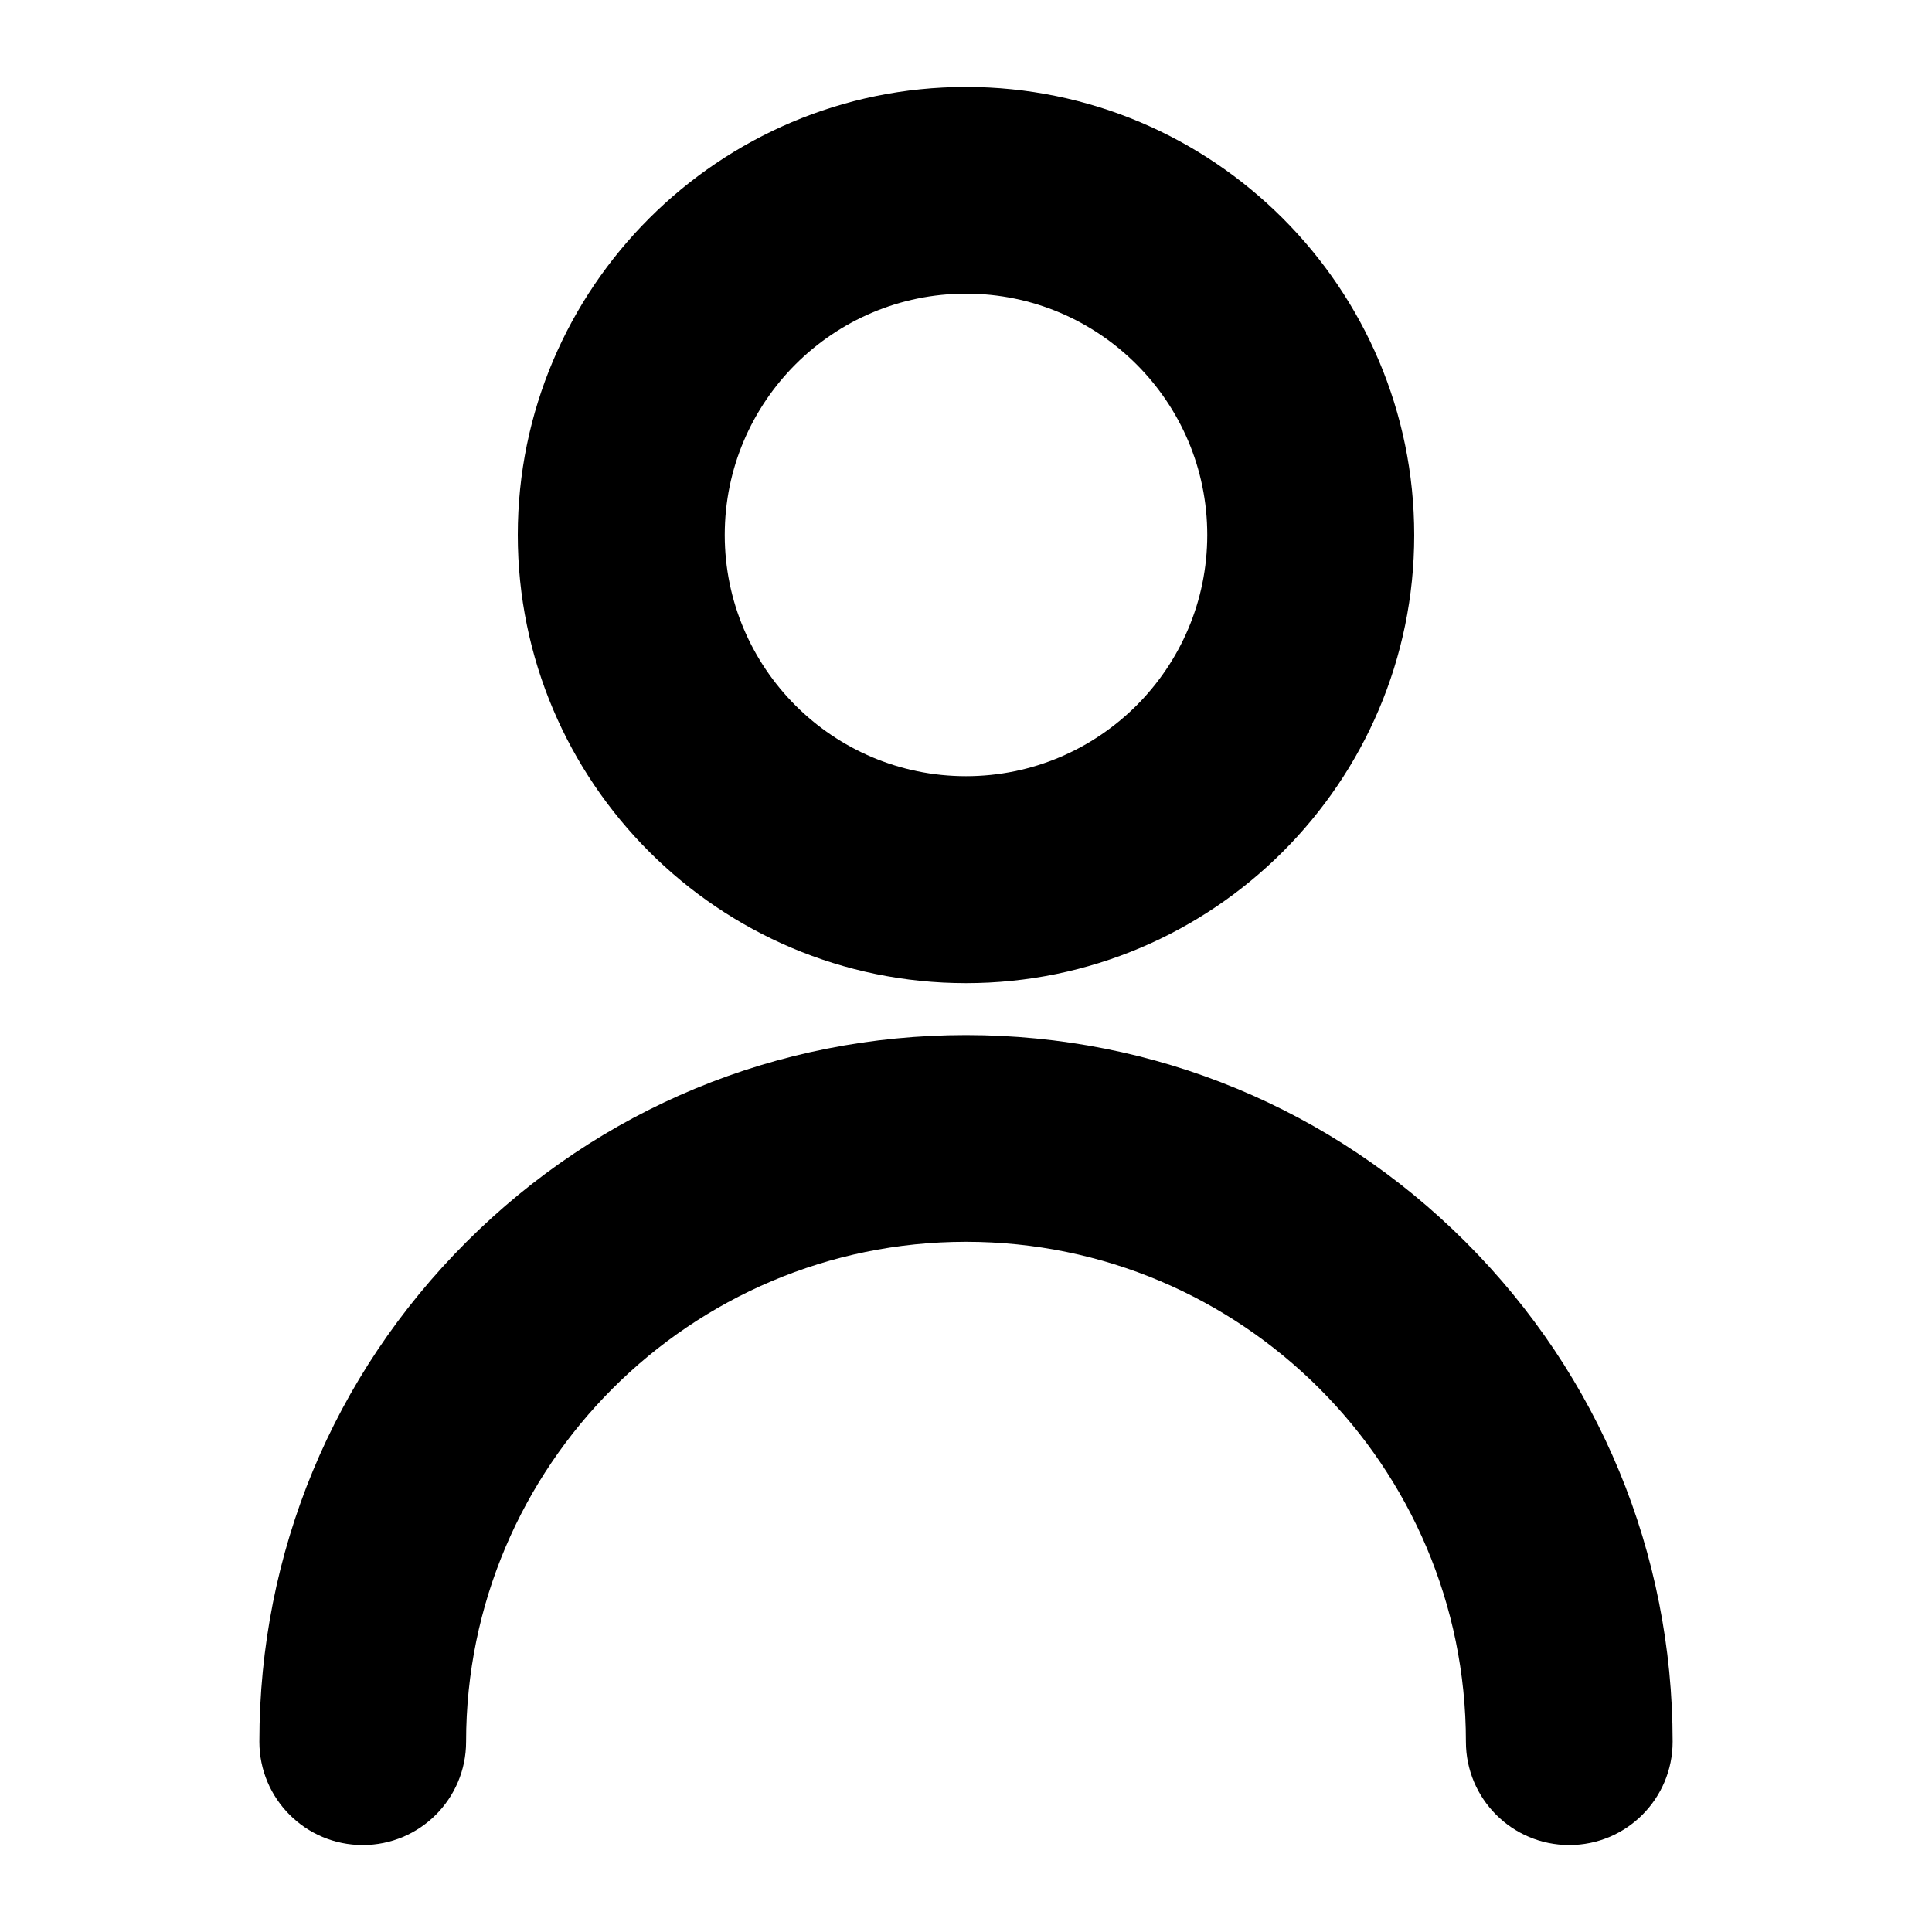
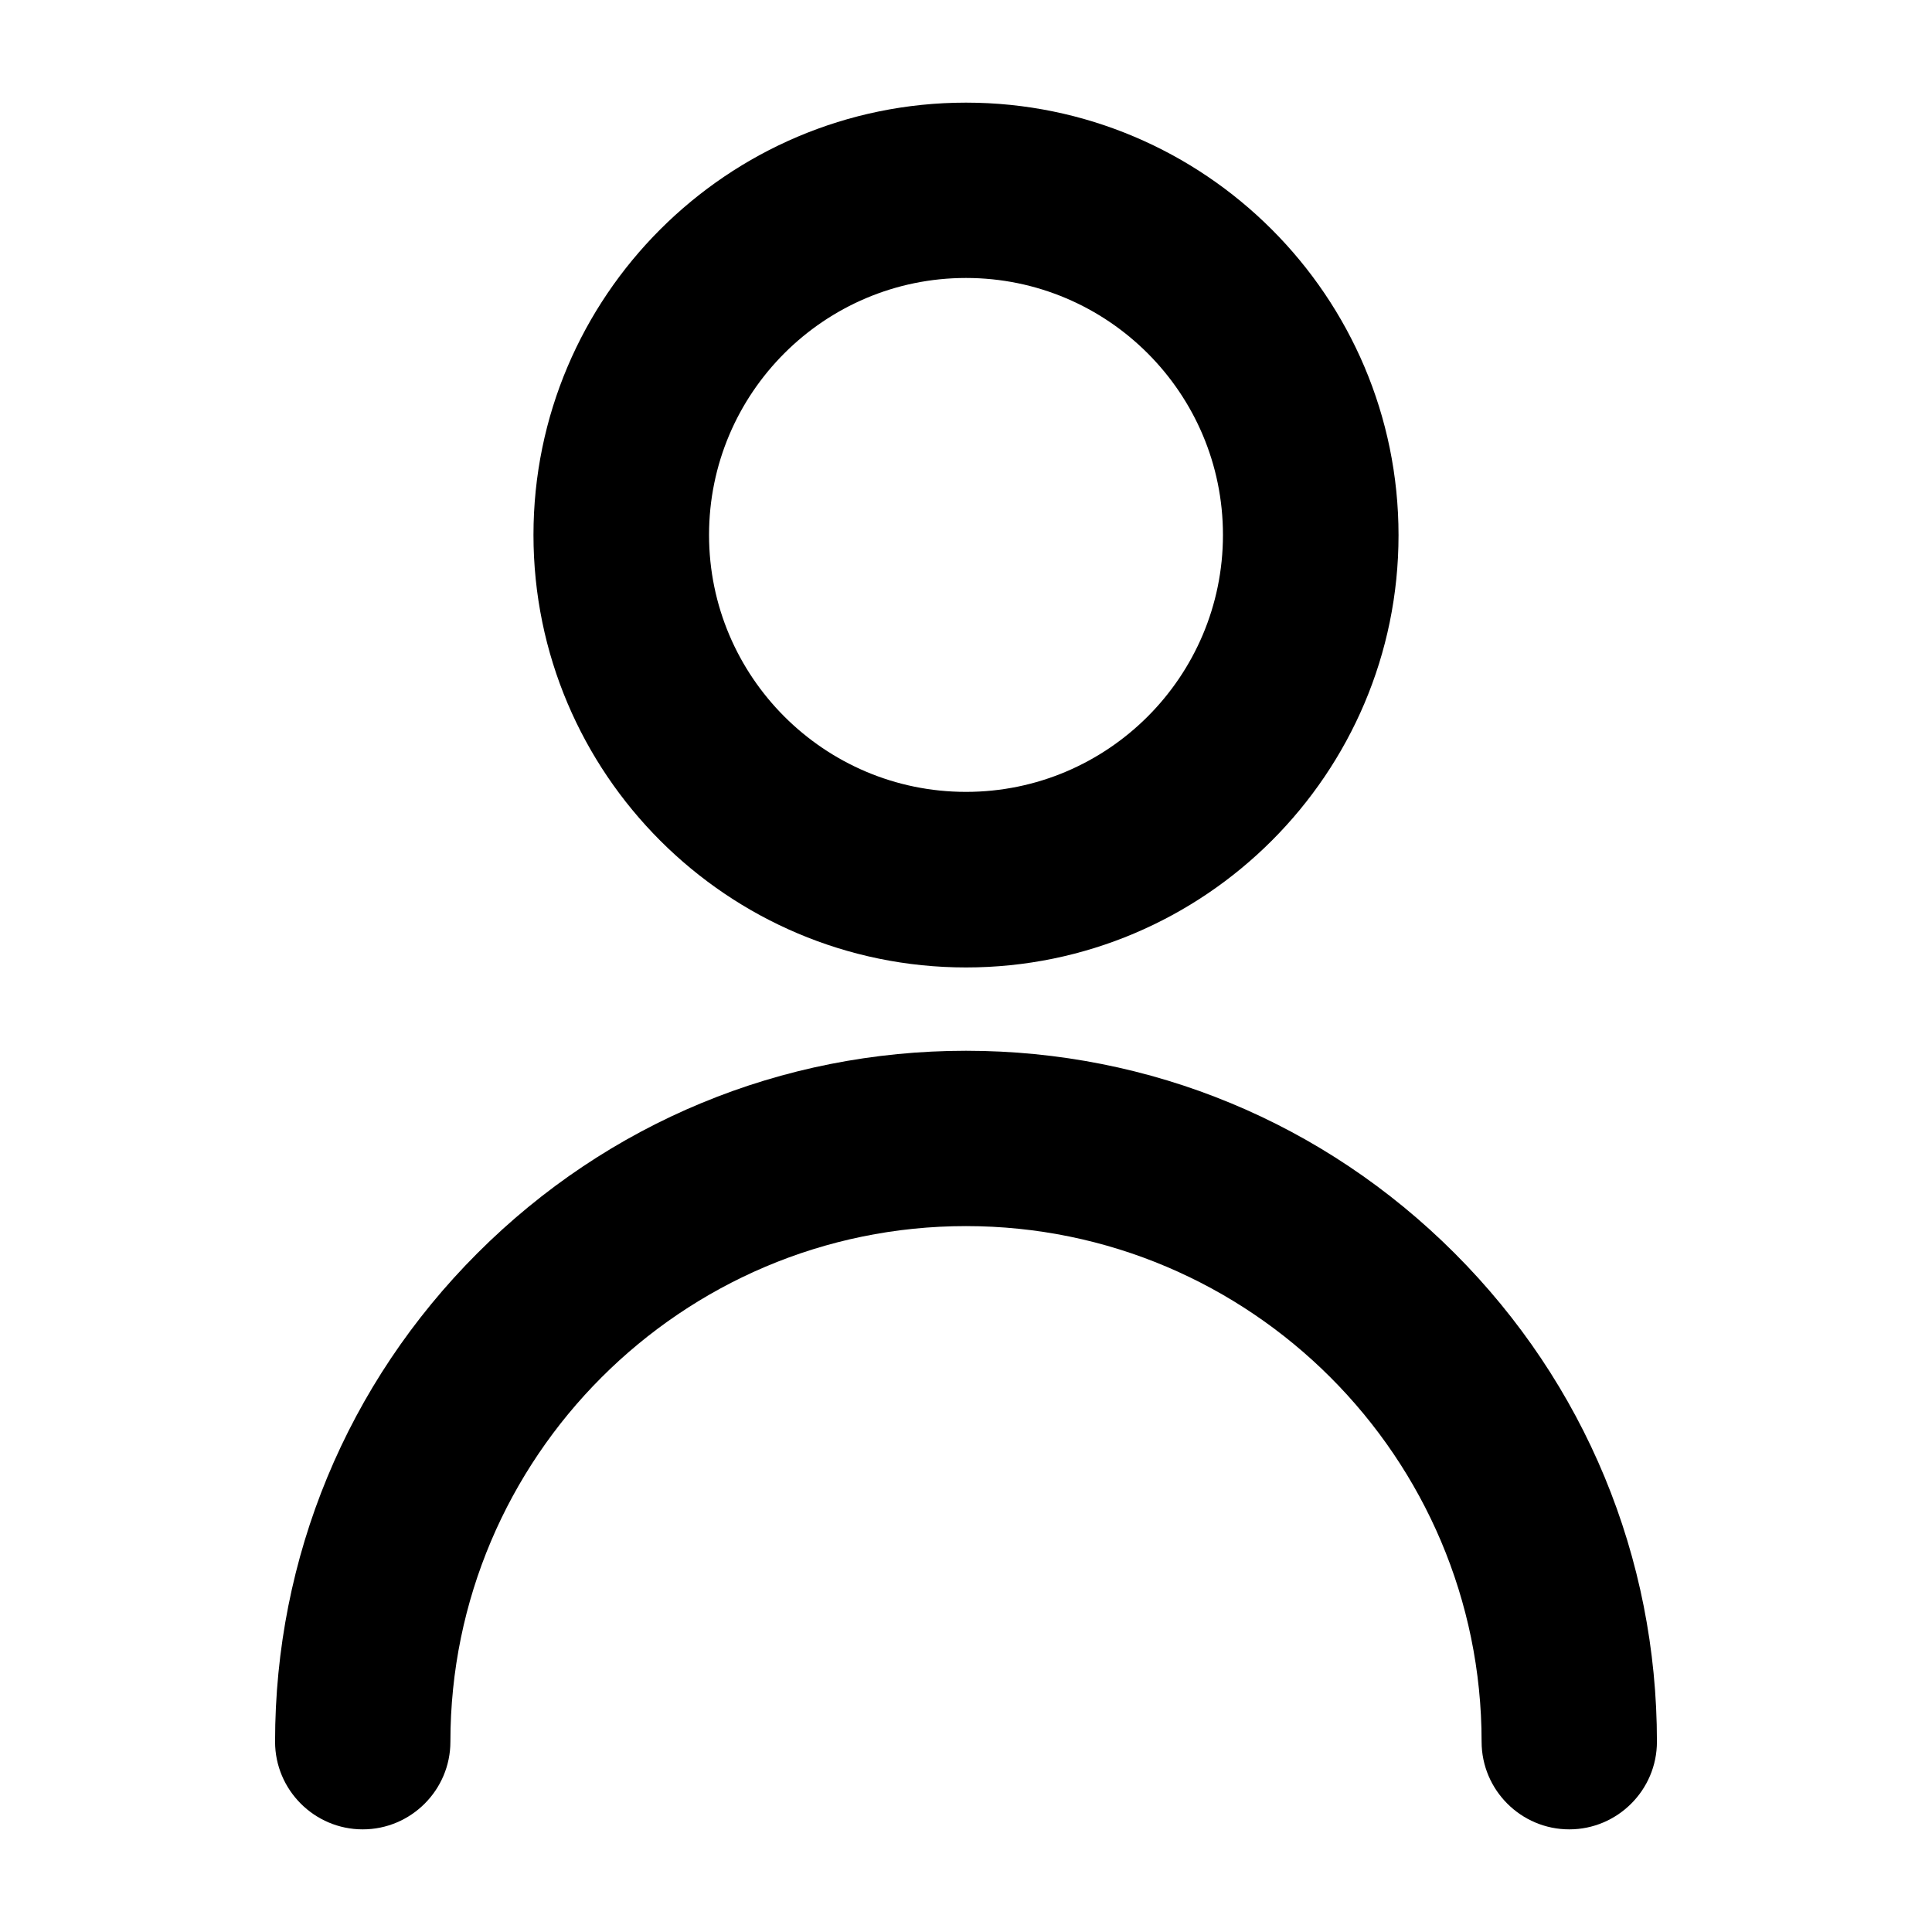
- <svg xmlns="http://www.w3.org/2000/svg" version="1.1" x="0px" y="0px" viewBox="0 0 800 800" style="enable-background:new 0 0 800 800;" xml:space="preserve">
-   <g>
-     <path d="M649.8,764c-23.7,0-42.8-19.2-42.8-42.8c0-114.1-92.9-207-207-207s-207,92.9-207,207c0,23.7-19.2,42.8-42.8,42.8   c-23.7,0-42.8-19.2-42.8-42.8c0-78.2,30.4-151.6,85.7-206.9c55.3-55.3,128.8-85.7,206.9-85.7s151.6,30.4,206.9,85.7   c55.3,55.3,85.7,128.8,85.7,206.9C692.6,744.8,673.5,764,649.8,764z M400,407.1c-102.3,0-185.6-83.2-185.6-185.6   C214.4,119.2,297.7,36,400,36c102.3,0,185.6,83.2,185.6,185.6C585.6,323.9,502.3,407.1,400,407.1z M400,121.6   c-55.1,0-99.9,44.8-99.9,99.9s44.8,99.9,99.9,99.9c55.1,0,99.9-44.8,99.9-99.9S455.1,121.6,400,121.6z" />
-   </g>
+ <svg xmlns="http://www.w3.org/2000/svg" version="1.1" id="Capa_1" x="0px" y="0px" viewBox="0 0 800 800" style="enable-background:new 0 0 800 800;" xml:space="preserve">
+   <path d="M602.3,518.9c-54-54-125.9-83.8-202.3-83.8c-76.4,0-148.3,29.8-202.3,83.8c-54,54-83.8,125.9-83.8,202.3  c0,20,16.3,36.3,36.3,36.3c20,0,36.3-16.3,36.3-36.3c0-117.7,95.8-213.5,213.5-213.5c117.7,0,213.5,95.8,213.5,213.5  c0,20,16.3,36.3,36.3,36.3s36.3-16.3,36.3-36.3C686.1,644.8,656.3,572.9,602.3,518.9z" />
+   <path d="M400,400.6c98.8,0,179.1-80.3,179.1-179c0-98.8-80.3-179.1-179.1-179.1c-98.8,0-179.1,80.3-179.1,179  C220.9,320.3,301.2,400.6,400,400.6z M400,115.1c58.7,0,106.4,47.7,106.4,106.4S458.7,327.9,400,327.9s-106.4-47.7-106.4-106.4  S341.3,115.1,400,115.1z" />
</svg>
